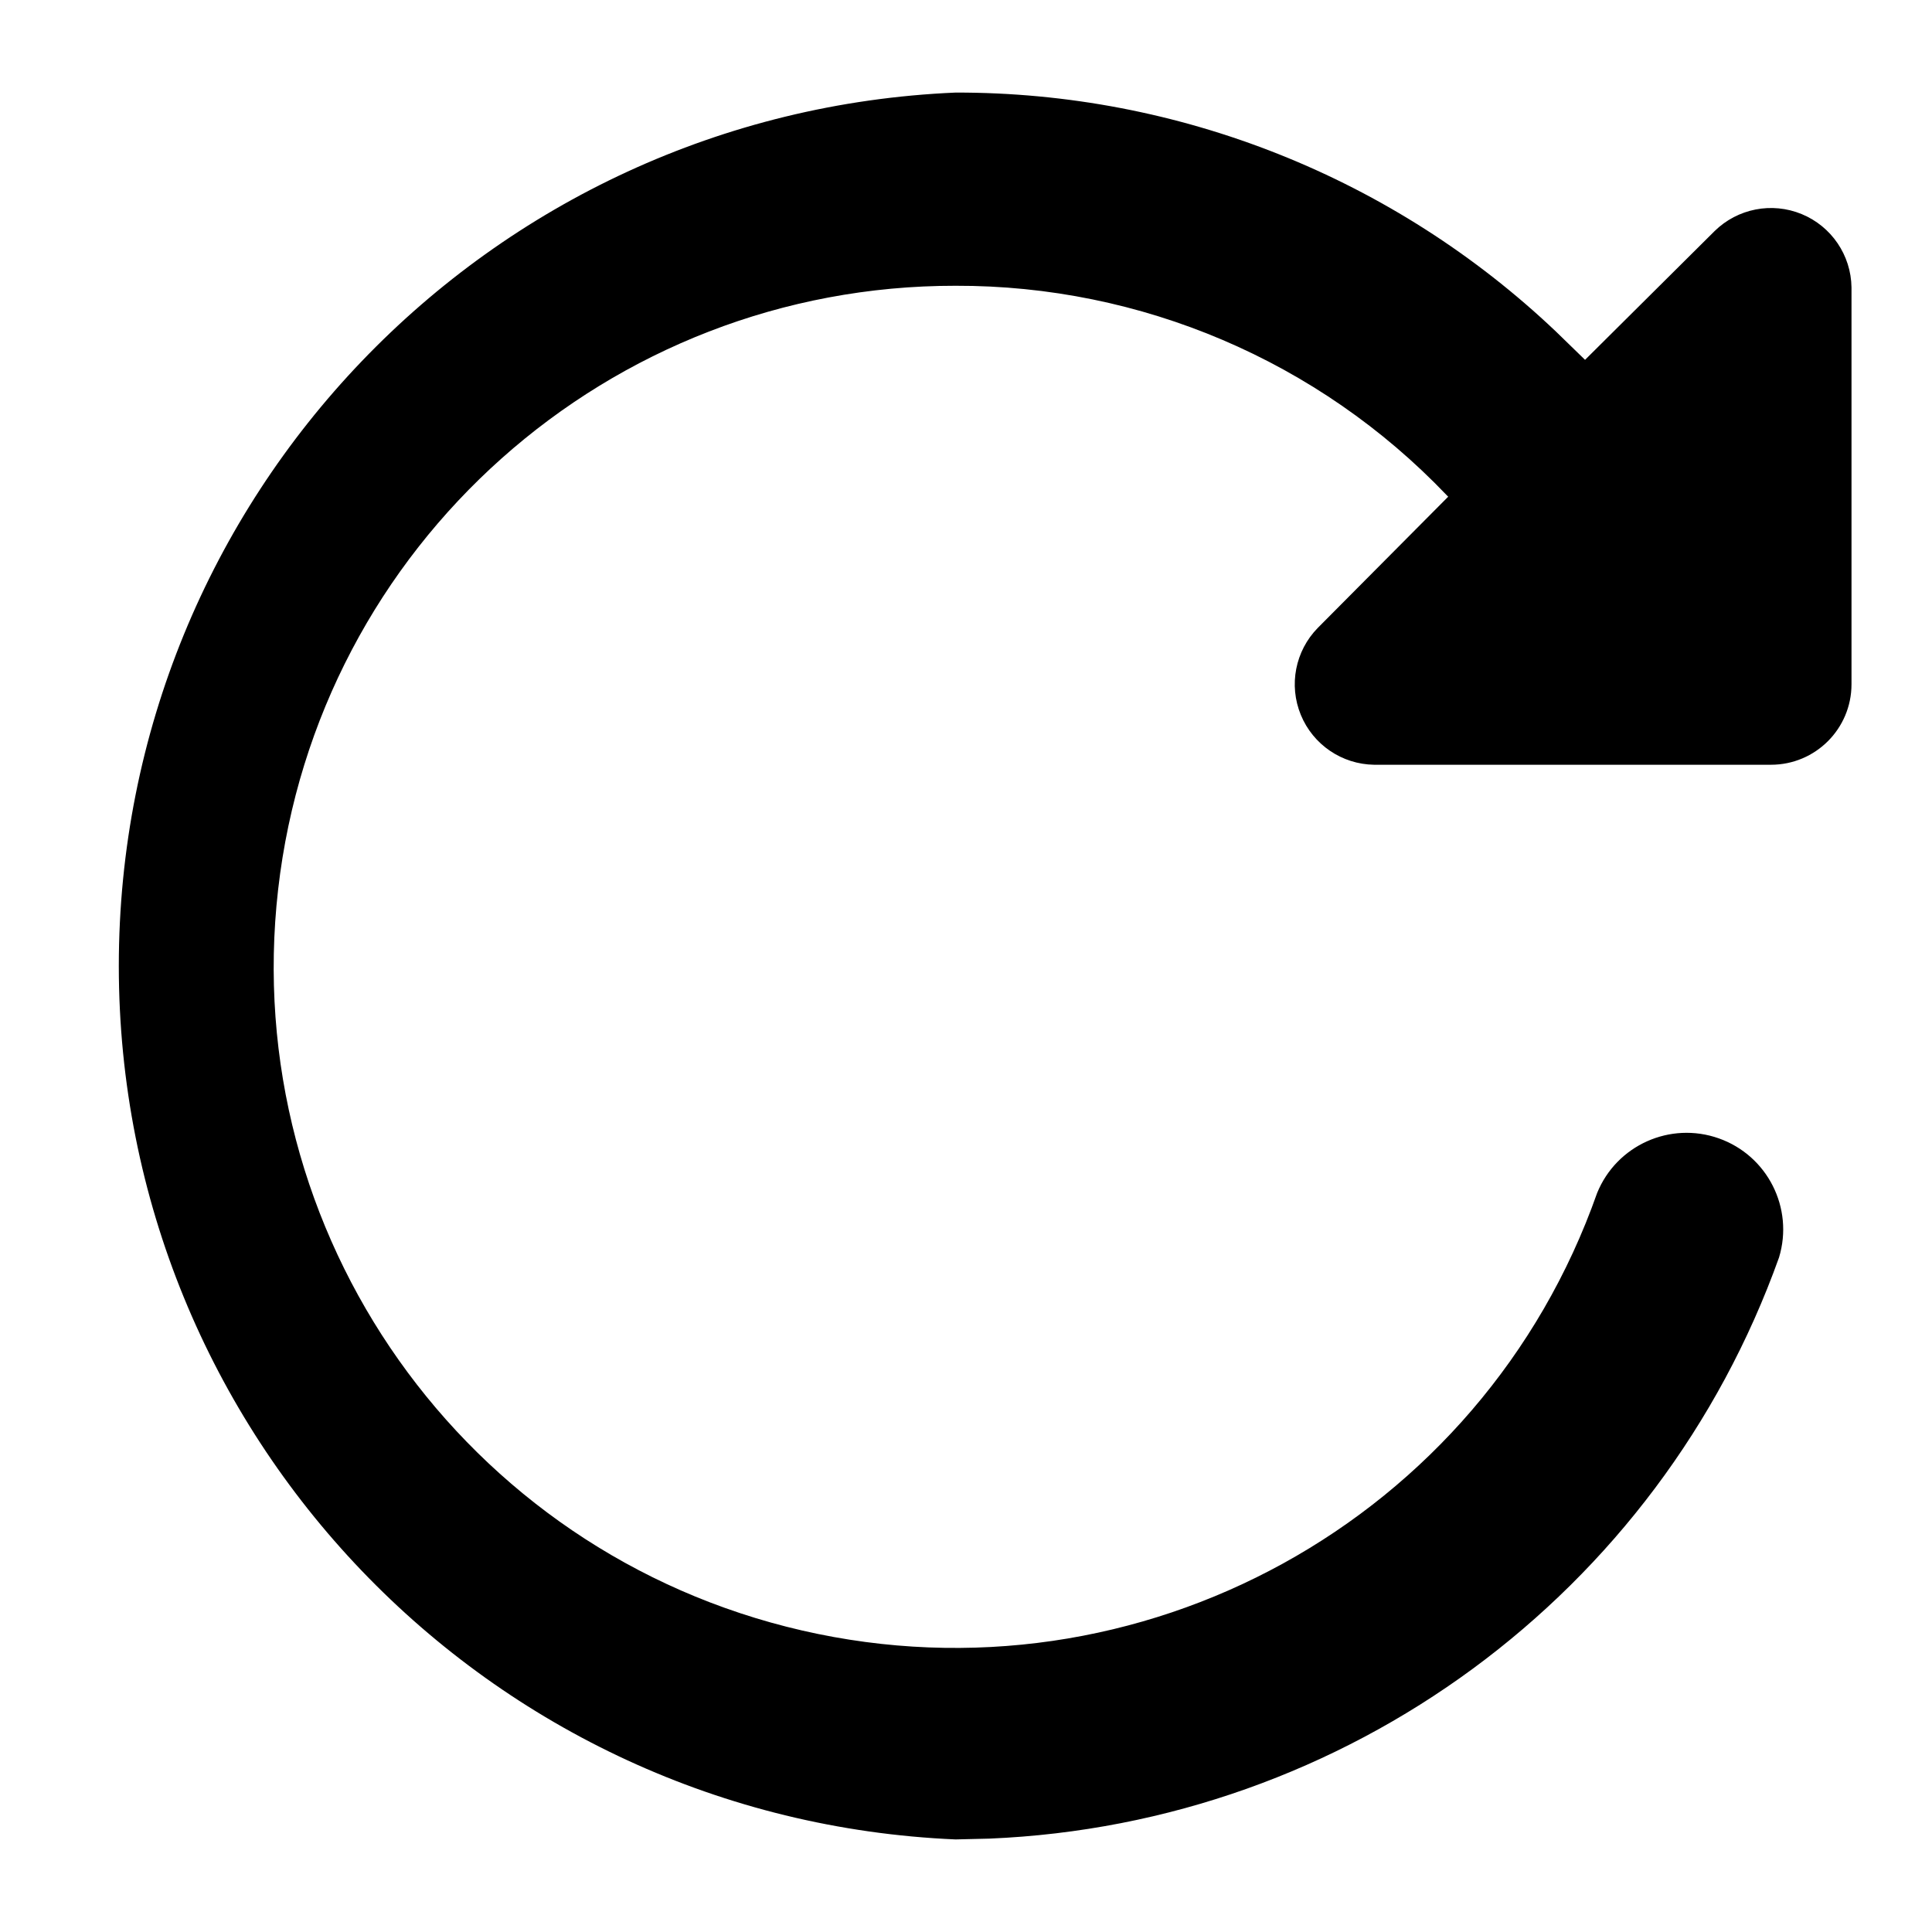
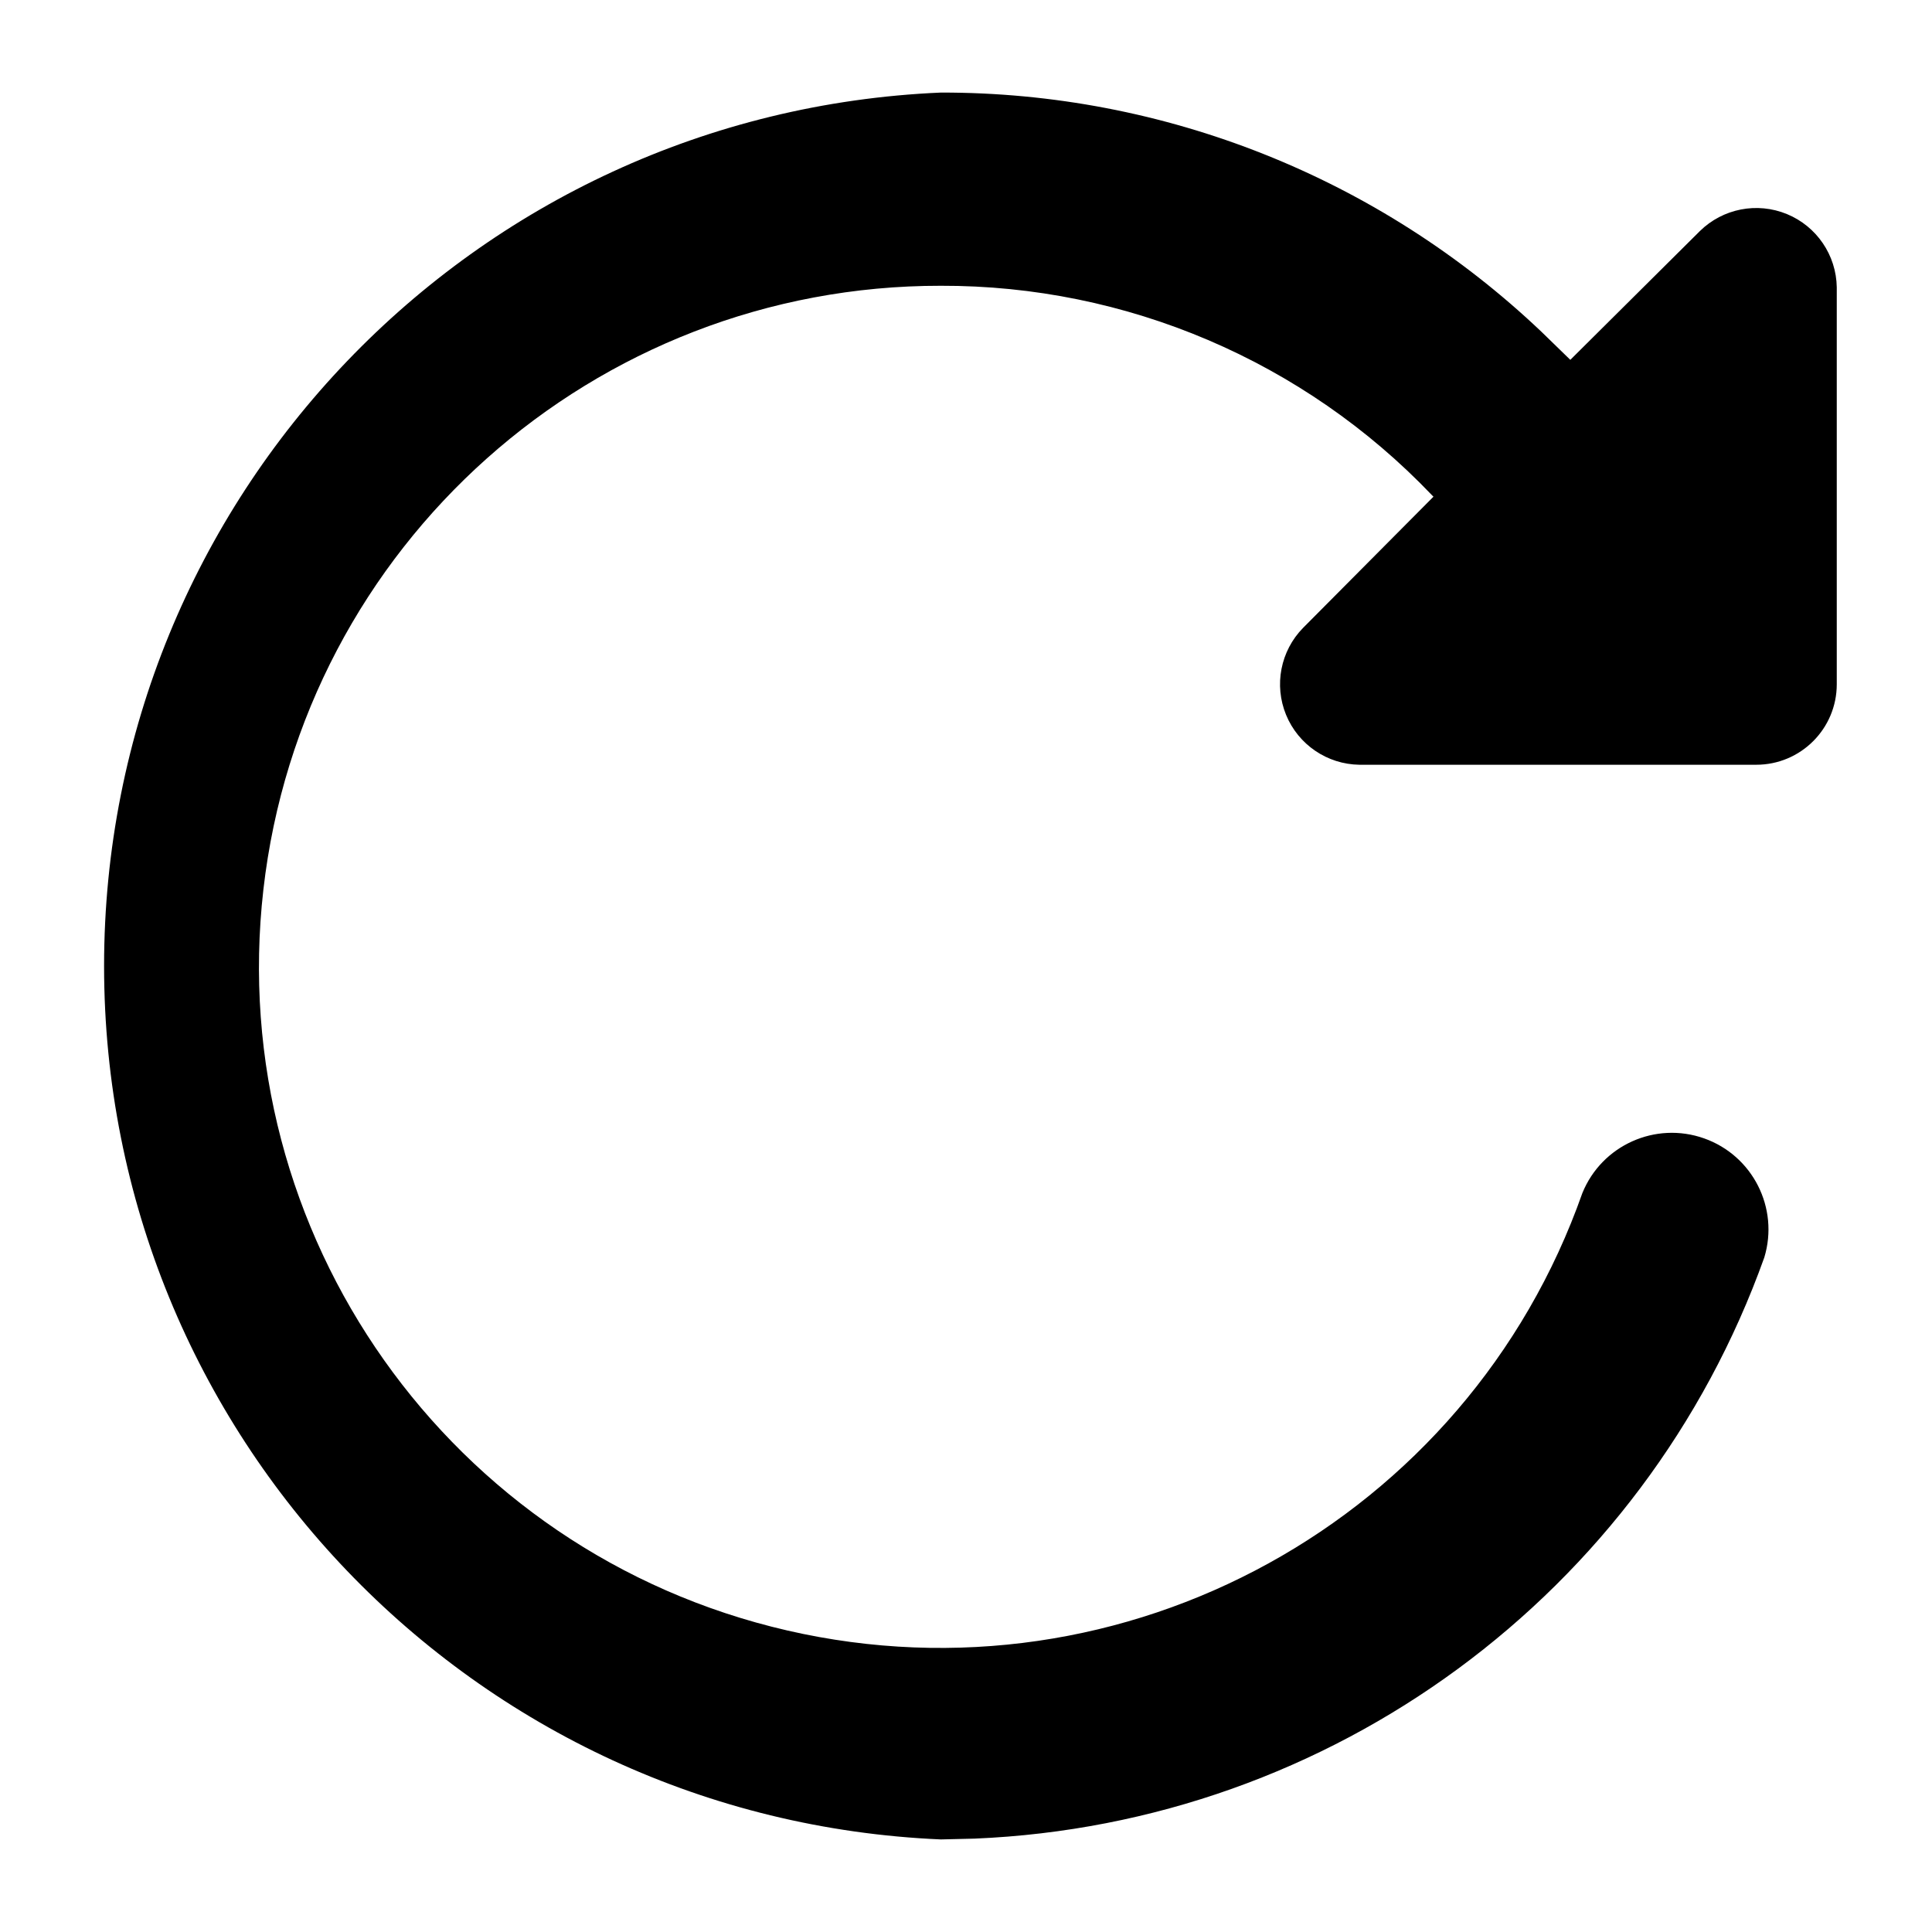
<svg xmlns="http://www.w3.org/2000/svg" viewBox="0 0 24 24" width="24" height="24">
-   <path d="M11.87 1.15a10.8 10.8 0 0 1 7.46 2.97l.36.35 1.61-1.6a1 1 0 0 1 1.7.7V8.5a1 1 0 0 1-1 1h-4.93a1 1 0 0 1-.7-1.7l1.62-1.63-.02-.02a8.4 8.4 0 0 0-6.1-2.6 8.46 8.46 0 1 0 7.97 11.27 1.2 1.2 0 0 1 2.26.8 10.9 10.9 0 0 1-9.81 7.22l-.42.01a10.86 10.86 0 0 1 0-21.7" />
+   <path d="M11.687 1.15A10.8 10.8 0 0 1 19.147 4.12L19.507 4.47L21.117 2.87A1 1 0 0 1 22.817 3.57L22.817 8.5A1 1 0 0 1 21.817 9.5L16.887 9.5A1 1 0 0 1 16.187 7.8L17.807 6.17L17.787 6.15A8.4 8.4 0 0 0 11.687 3.55A8.46 8.46 0 1 0 19.657 14.82A1.2 1.2 0 0 1 21.917 15.62A10.9 10.9 0 0 1 12.107 22.84L11.687 22.85A10.86 10.86 0 0 1 11.687 1.15" />
</svg>
